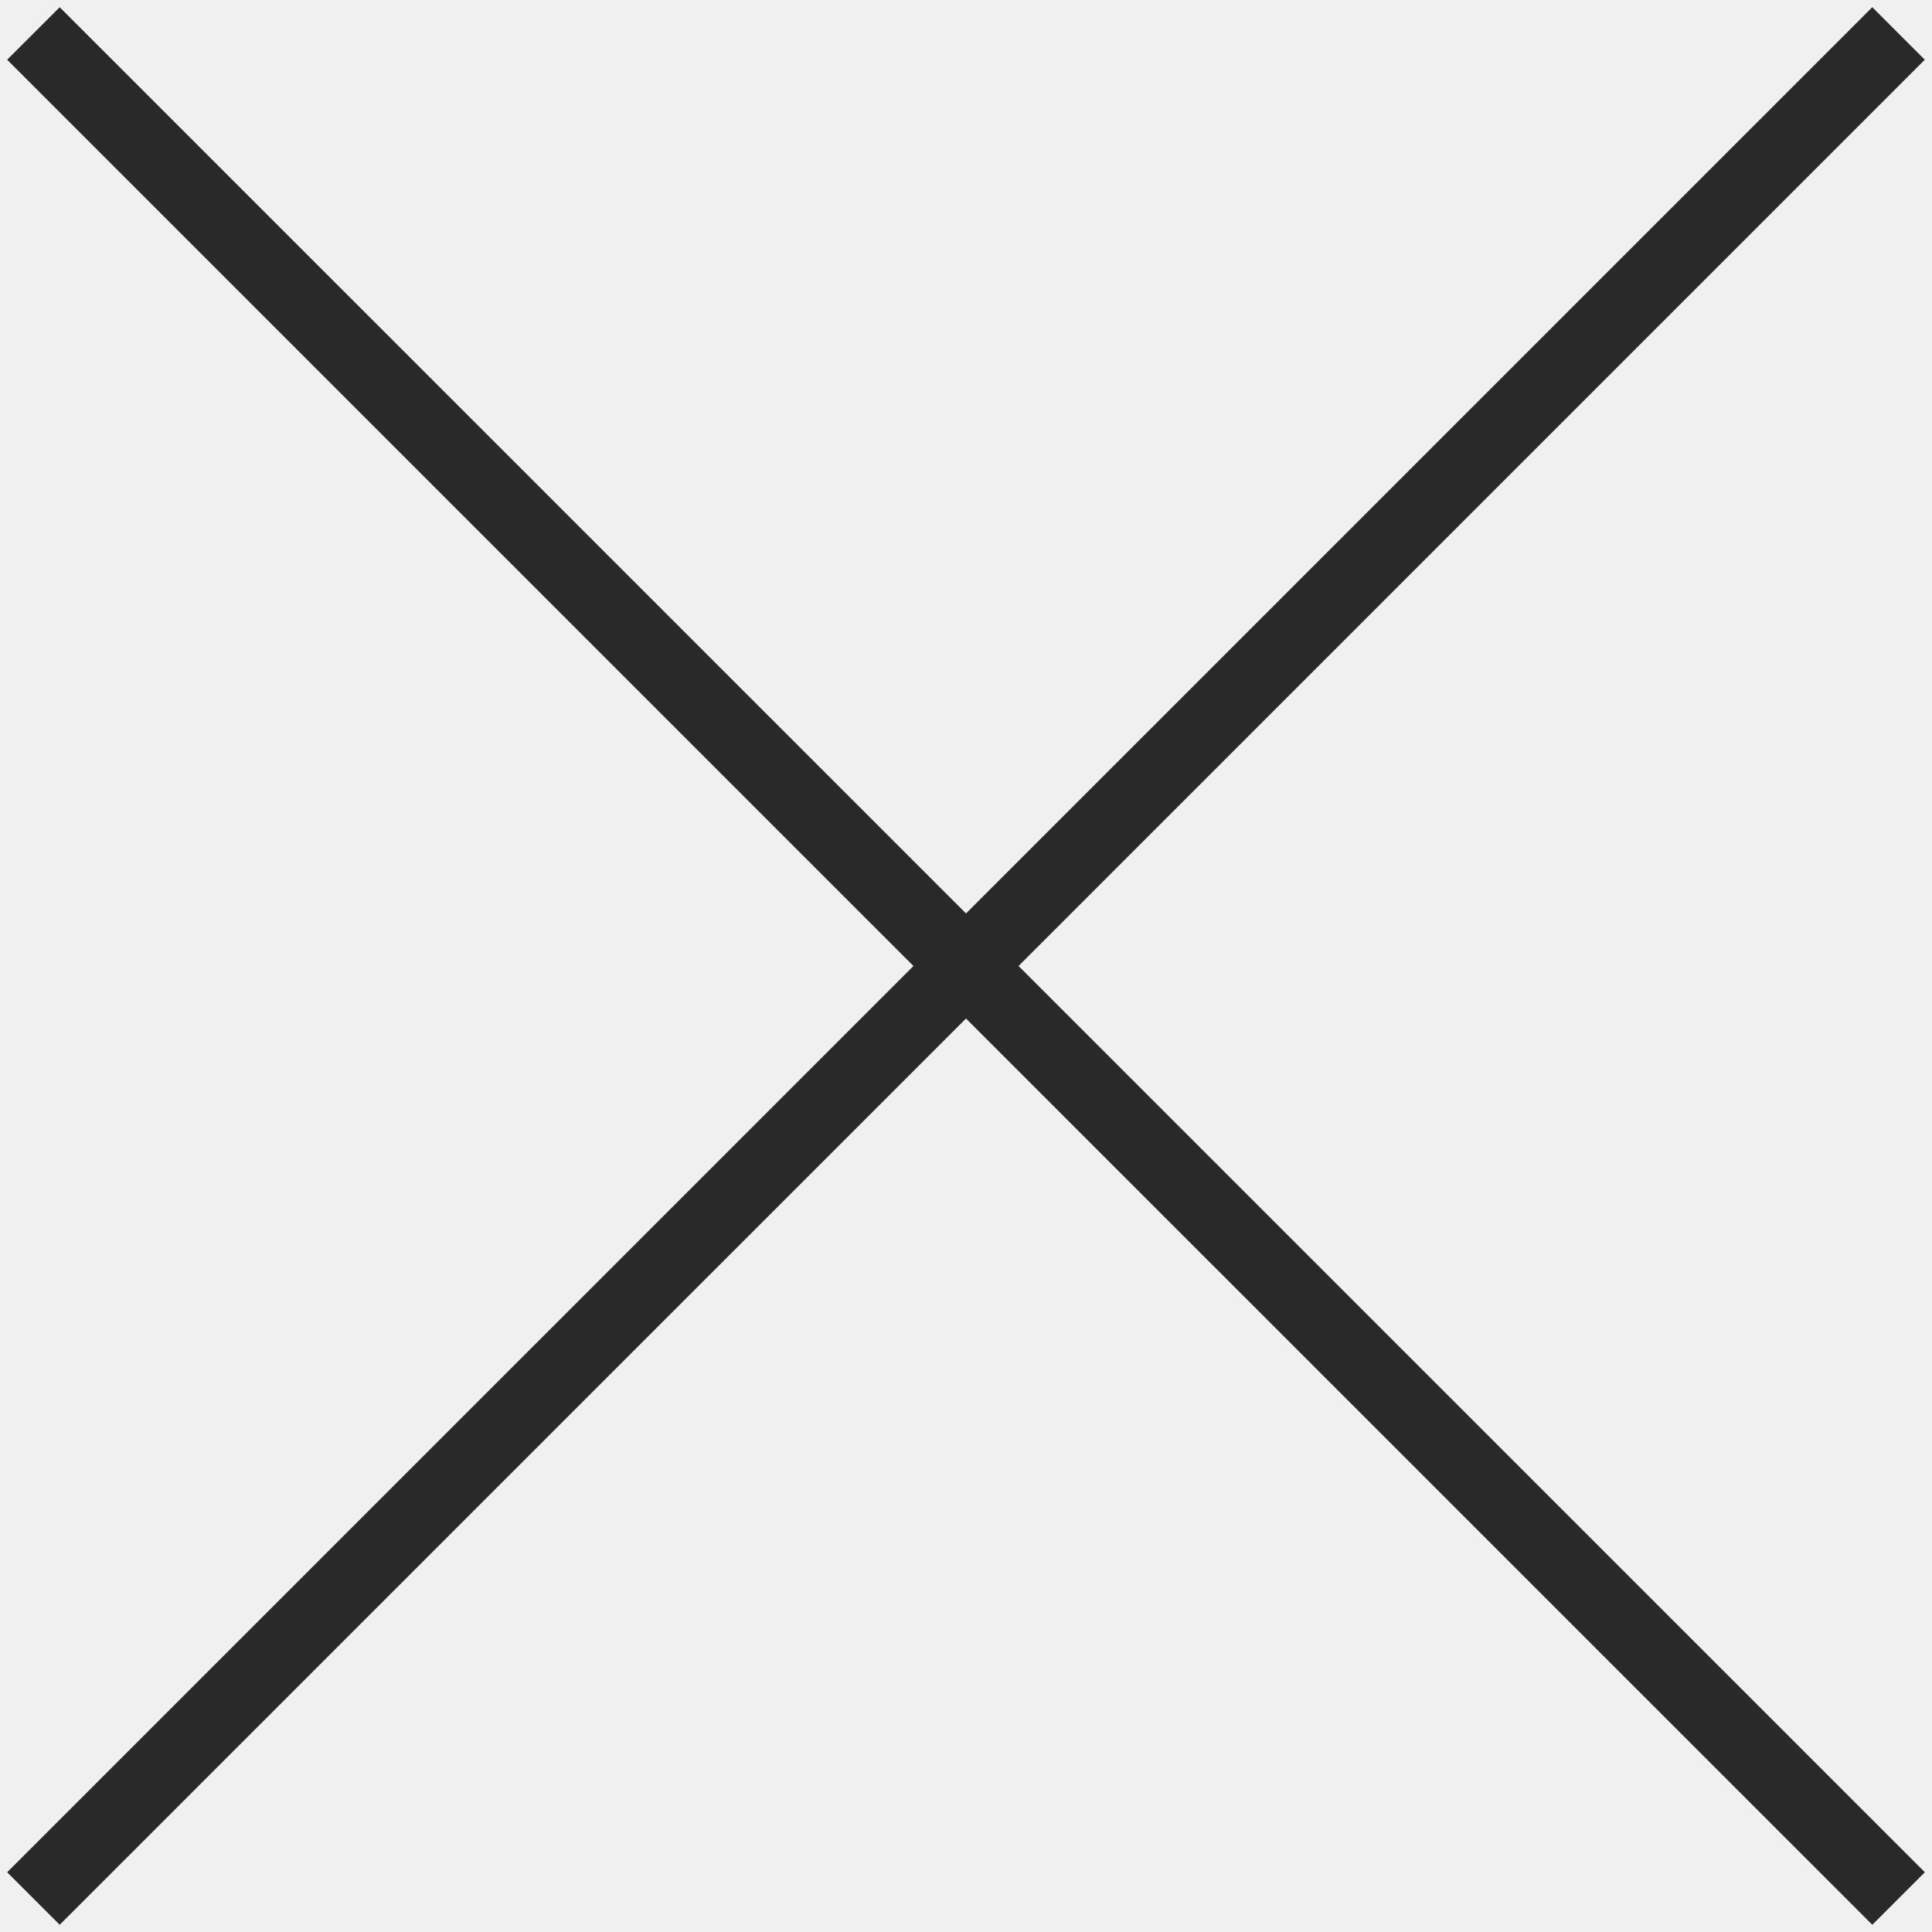
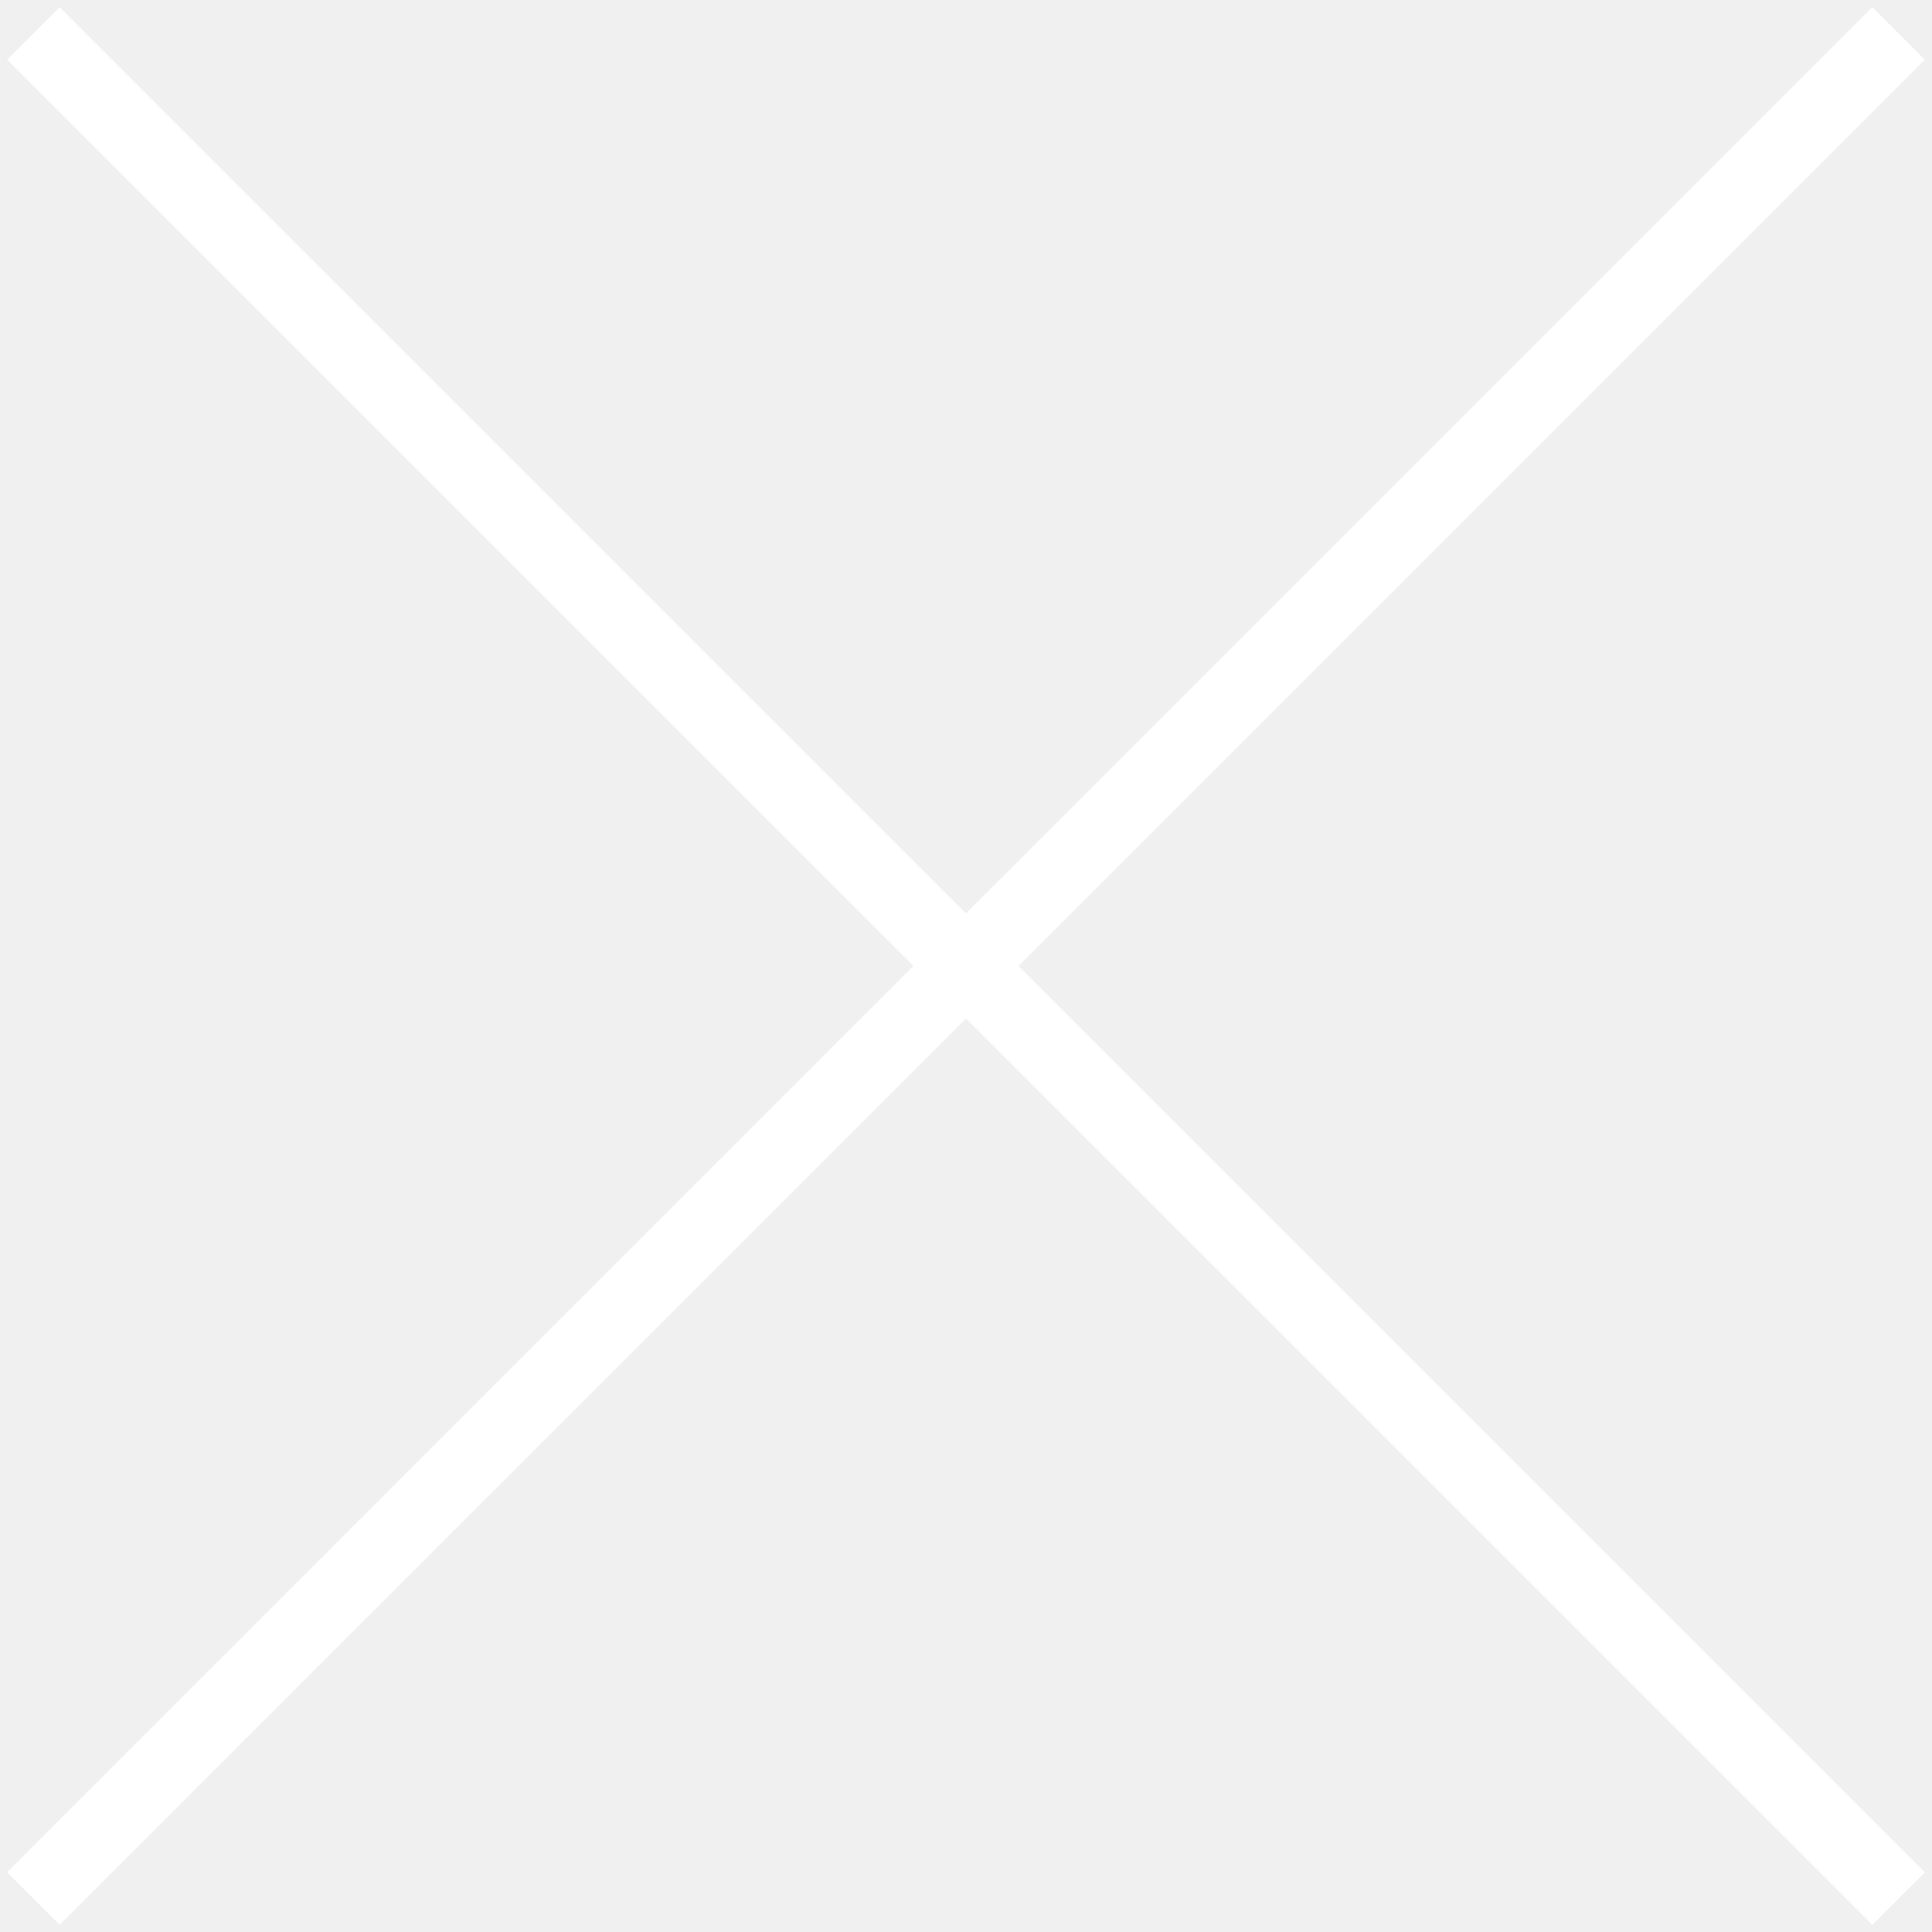
<svg xmlns="http://www.w3.org/2000/svg" width="50px" height="50px" viewBox="0 0 50 50" version="1.1">
  <defs />
  <g id="Page-1" stroke="none" stroke-width="1" fill="none" fill-rule="evenodd">
-     <g id="Home-&gt;-Intro-Copy-9" transform="translate(-1330, -60)" fill="#292929">
-       <g id="noun_163727_cc" transform="translate(1330, 60)">
-         <path d="M49.815,48.454 L26.36,25 L49.813,1.546 L48.454,0.187 L25,23.64 L1.545,0.187 L0.185,1.546 L23.64,25 L0.185,48.454 L1.545,49.813 L25,26.359 L48.455,49.813 L49.815,48.454 Z" id="Shape" />
+     <g id="Artboard-2" transform="translate(-292, -132)" fill="#FFFFFF">
+       <g id="close" transform="translate(292, 132)">
+         <g id="noun_163727_cc">
+           <g id="Page-1">
+             <g id="Home-&gt;-Intro-Copy-9">
+               <g id="noun_163727_cc">
+                 <polygon id="Shape" points="49.815 48.454 26.36 25 49.813 1.546 48.454 0.187 25 23.64 1.545 0.187 0.185 1.546 23.64 25 0.185 48.454 1.545 49.813 25 26.359 48.455 49.813" />
+               </g>
+             </g>
+           </g>
+         </g>
      </g>
    </g>
  </g>
</svg>
